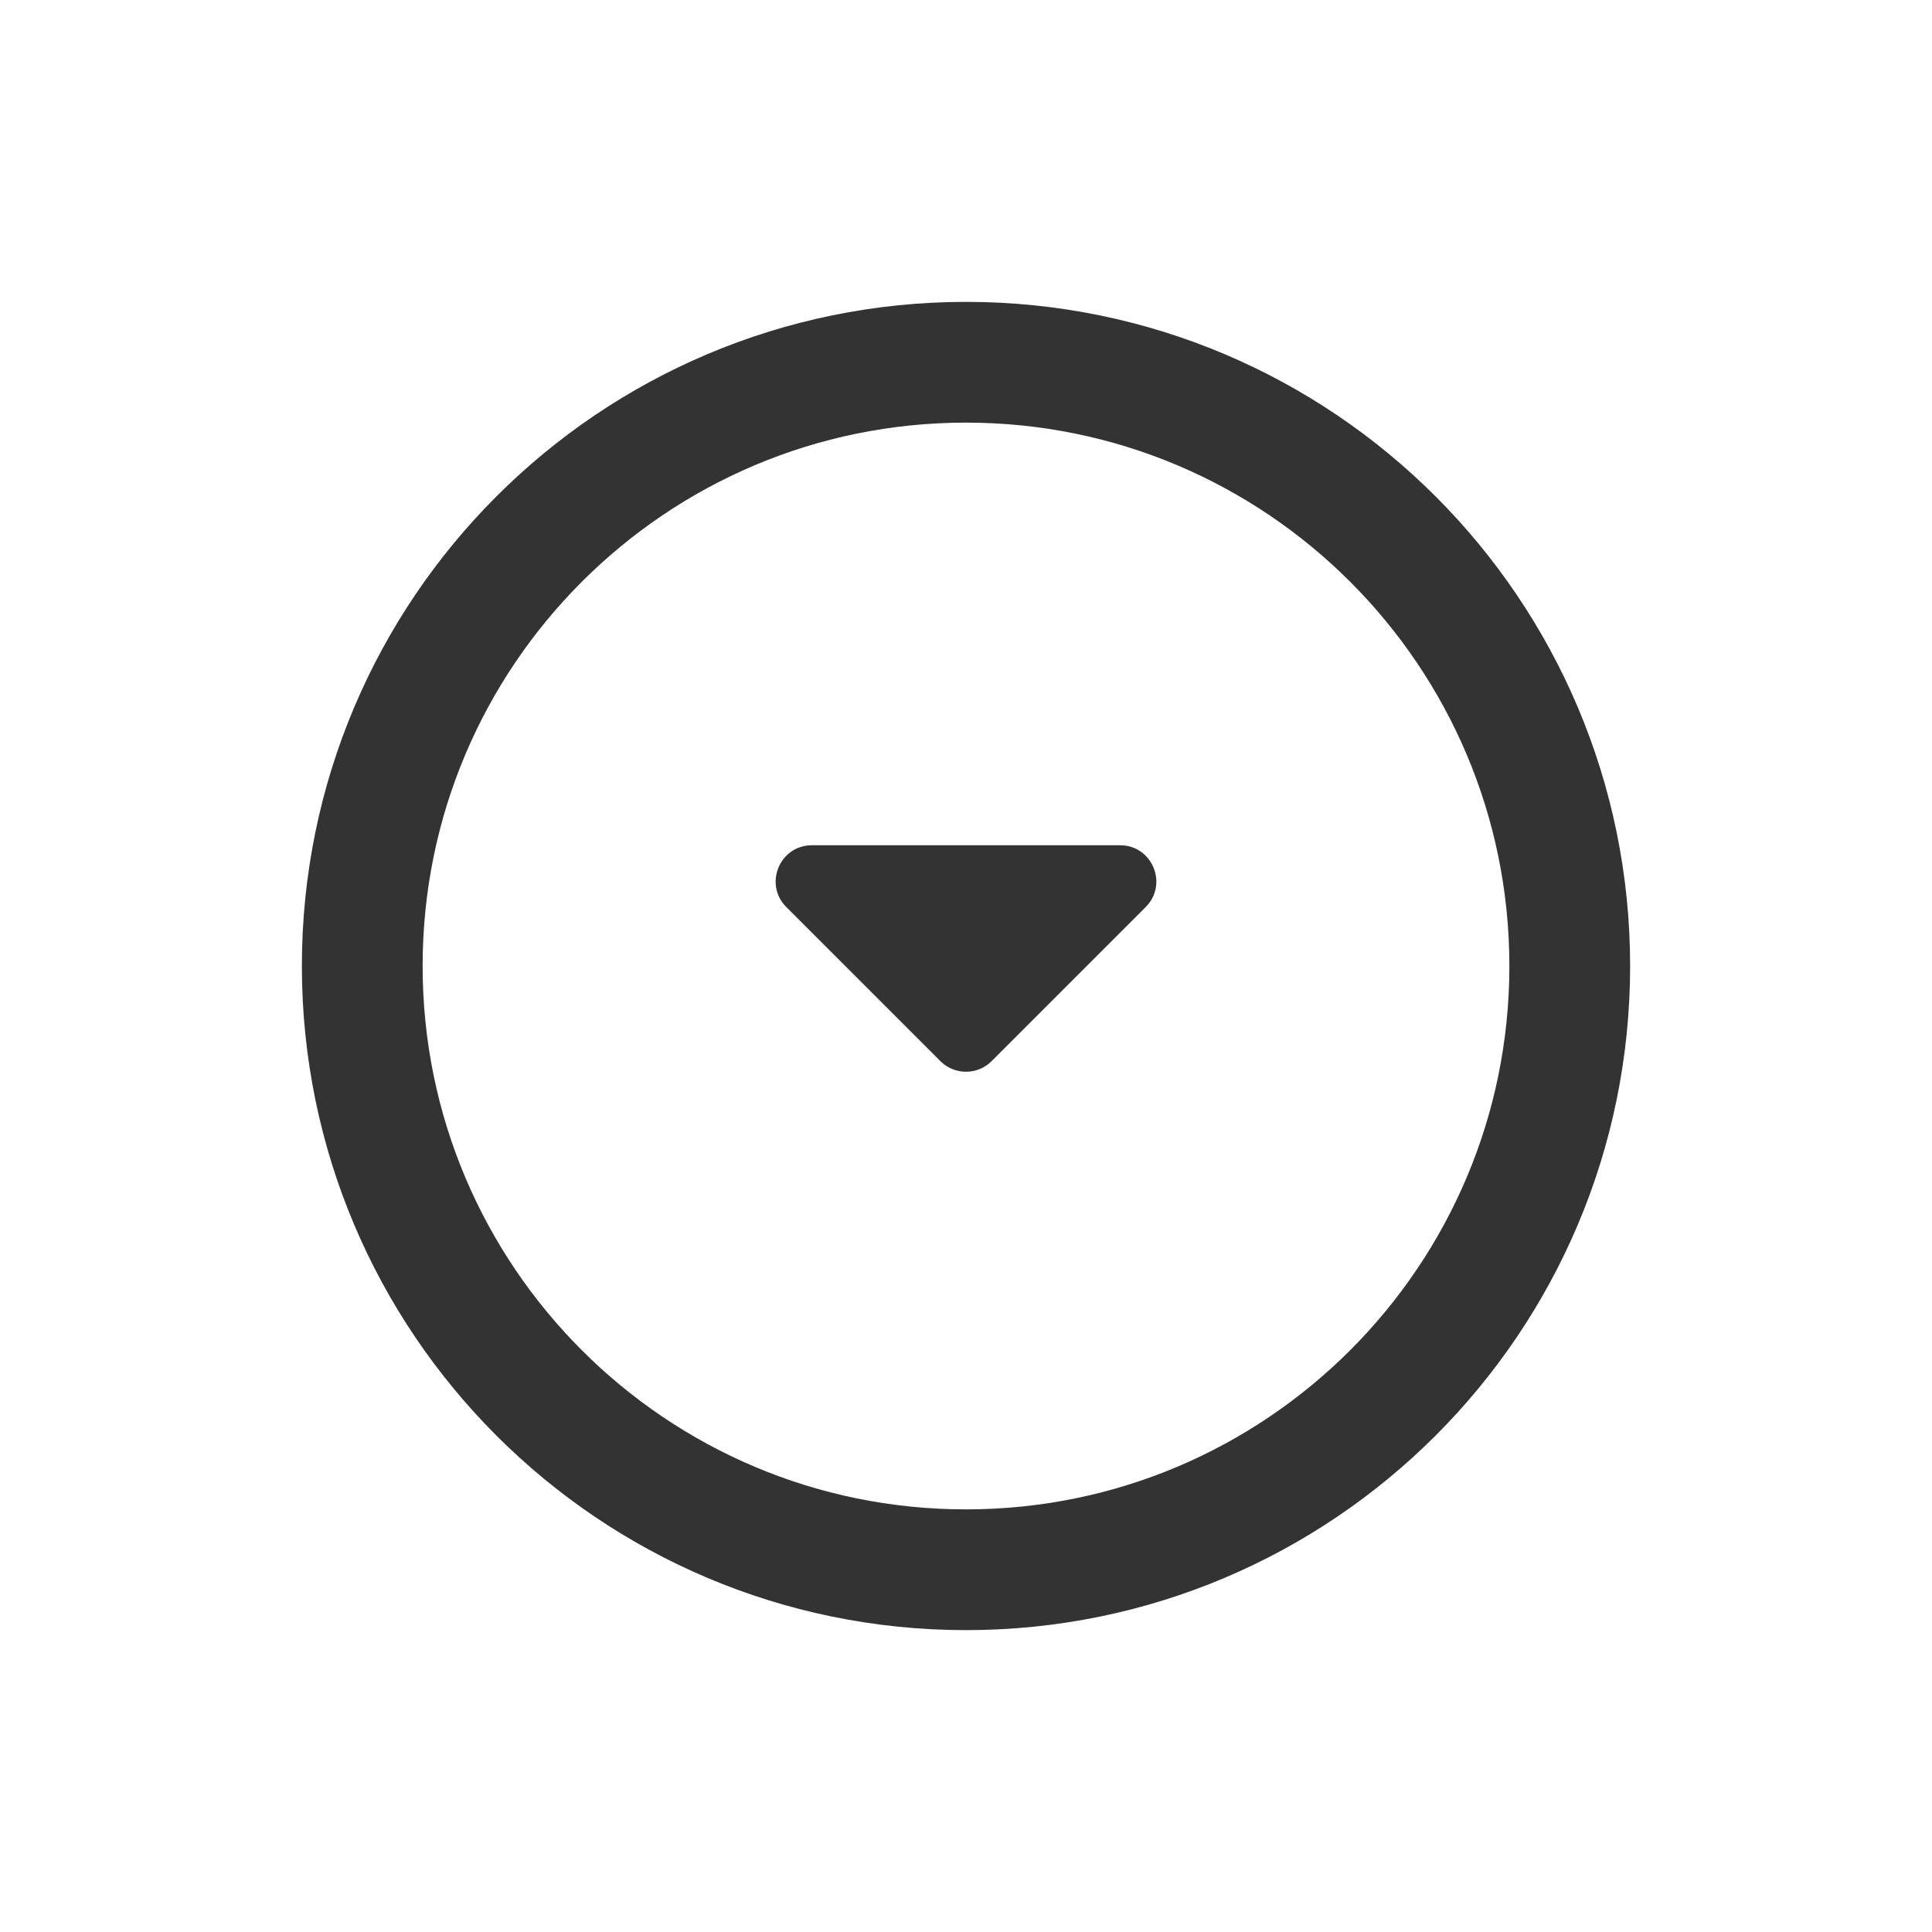
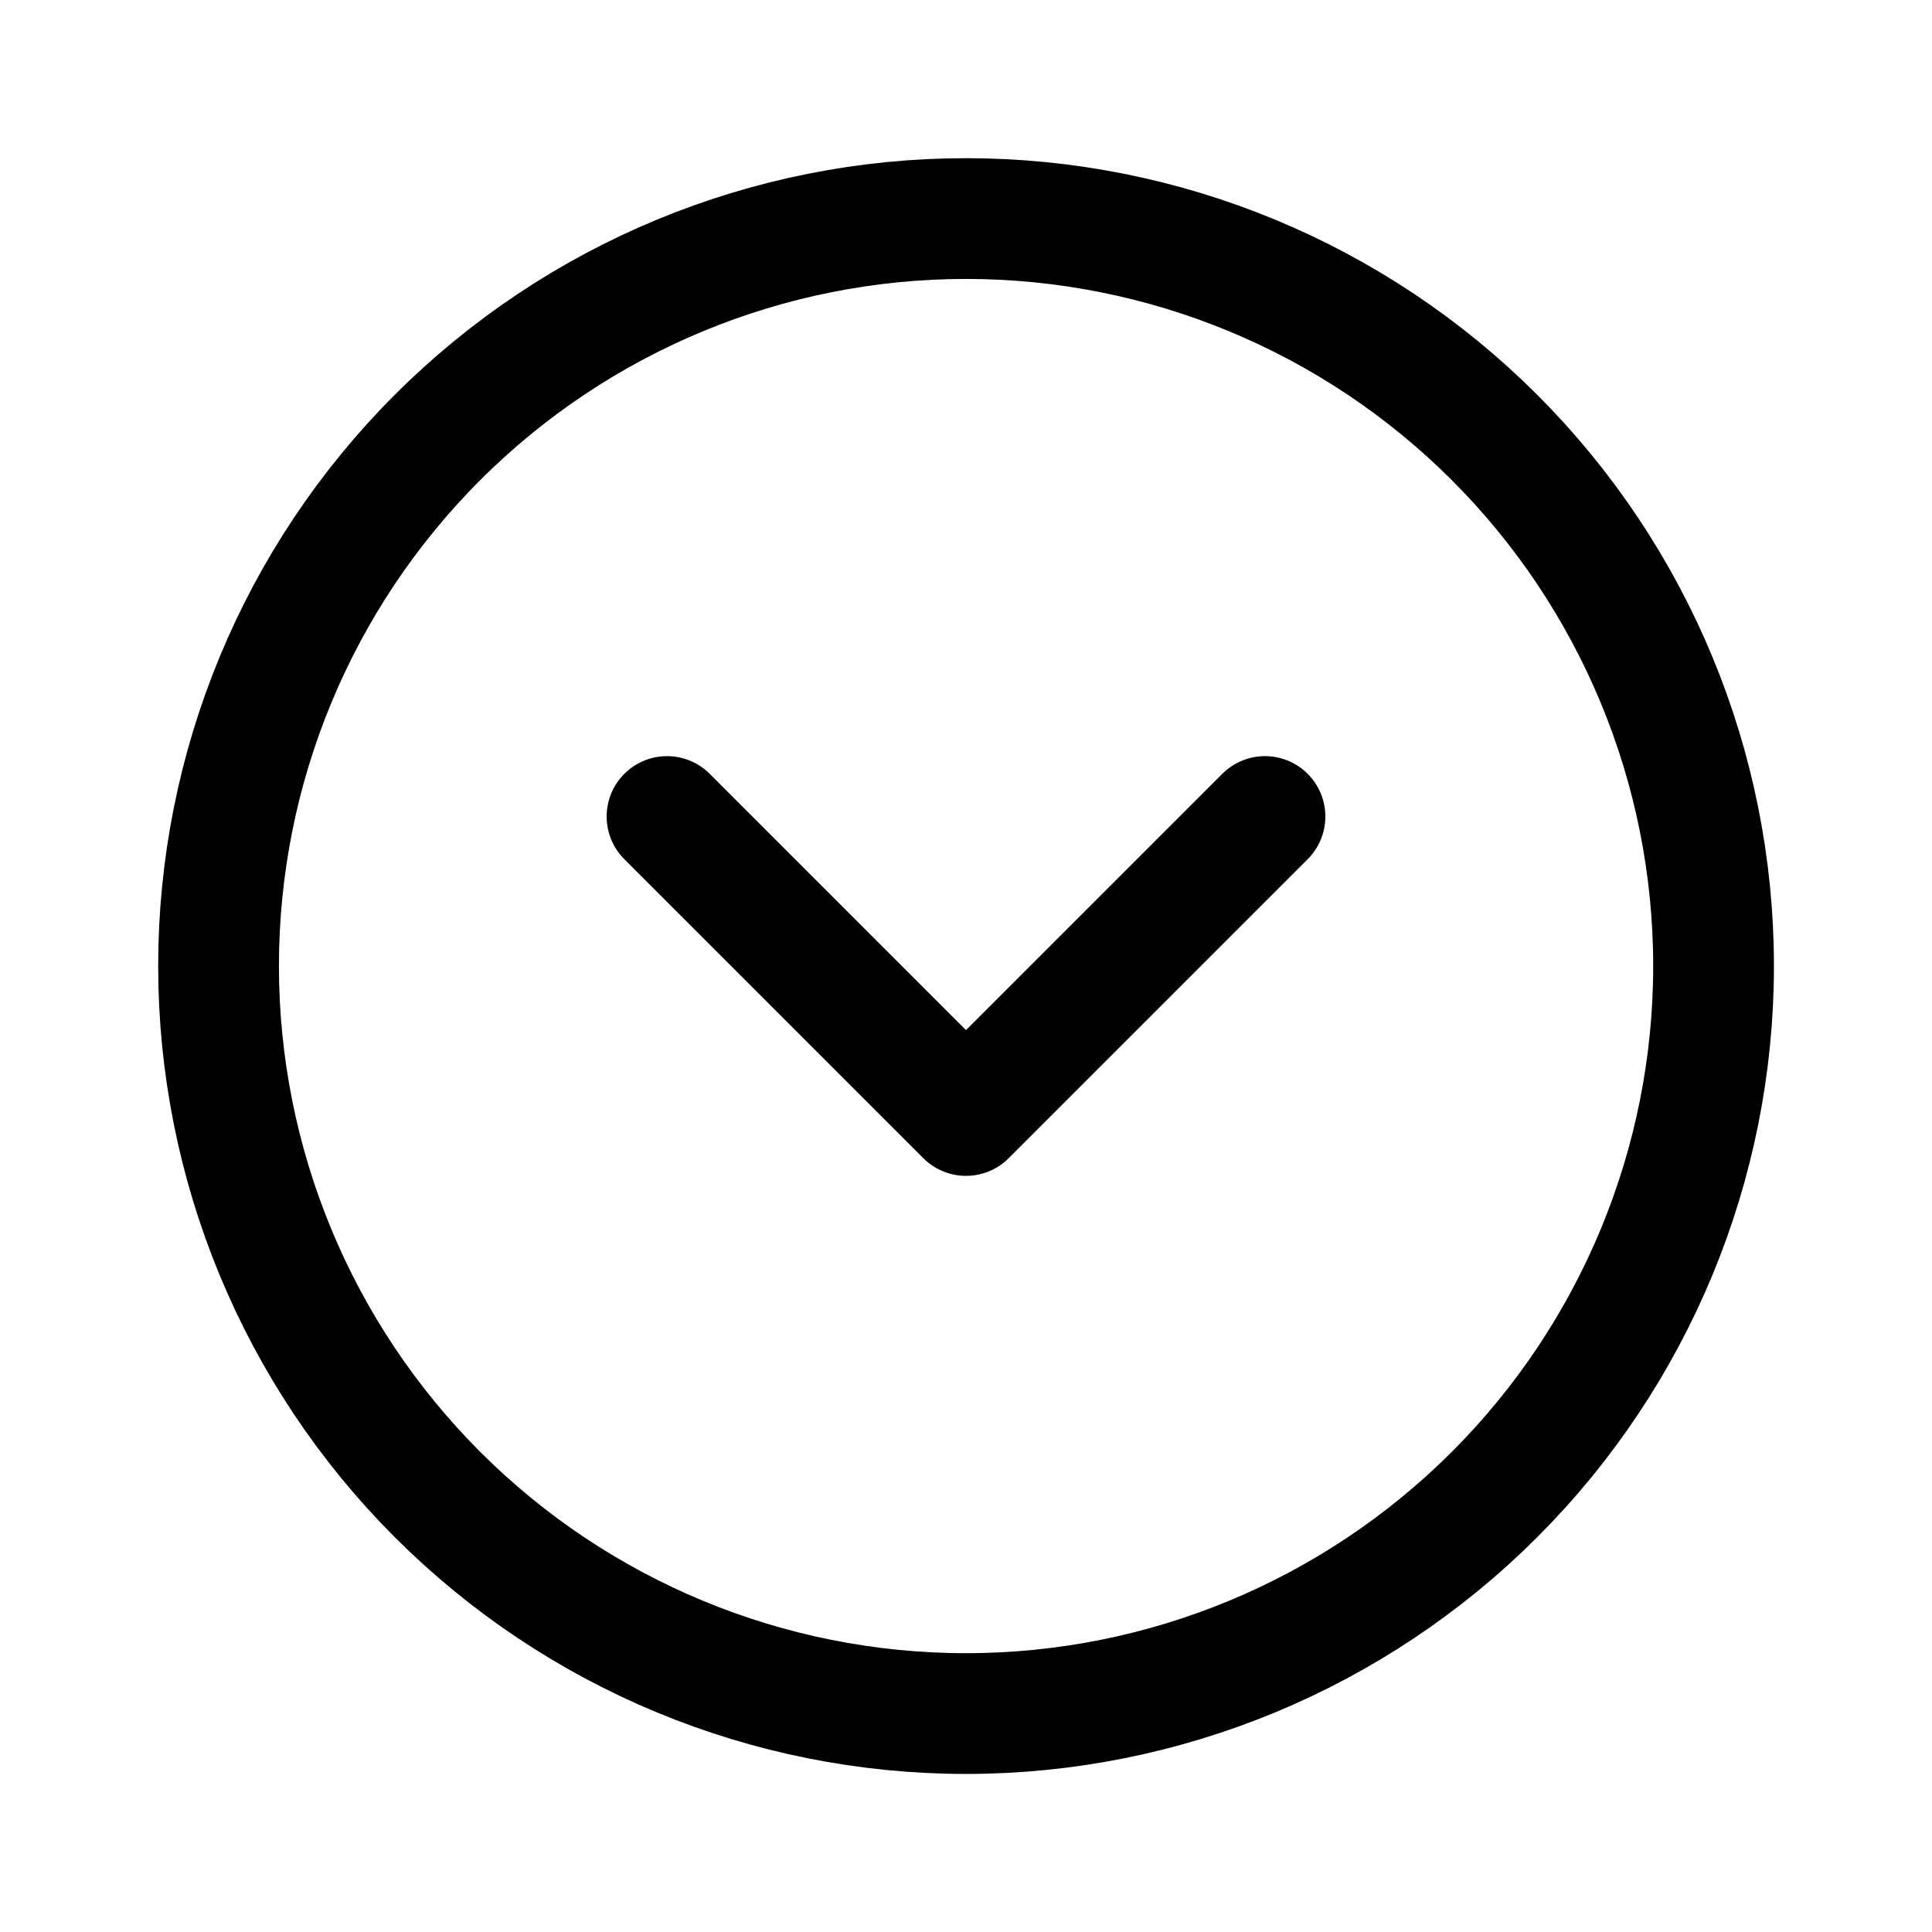
<svg xmlns="http://www.w3.org/2000/svg" width="16" height="16" viewBox="0 0 16 16" fill="none">
-   <path d="M7.788 8.788L6.512 7.512C6.323 7.323 6.457 7 6.724 7H9.276C9.543 7 9.677 7.323 9.488 7.512L8.212 8.788C8.095 8.905 7.905 8.905 7.788 8.788Z" fill="#333333" />
-   <path d="M8 13C10.761 13 13 10.761 13 8C13 5.239 10.761 3 8 3C5.239 3 3 5.239 3 8C3 10.761 5.239 13 8 13Z" stroke="#333333" stroke-linecap="round" stroke-linejoin="round" />
+   <path d="M1.81 8C1.81 9.642 2.462 11.216 3.623 12.377C4.784 13.538 6.358 14.191 8 14.191C9.642 14.191 11.216 13.538 12.377 12.377C13.538 11.216 14.191 9.642 14.191 8C14.191 6.358 13.538 4.784 12.377 3.623C11.216 2.462 9.642 1.81 8 1.81C6.358 1.81 4.784 2.462 3.623 3.623C2.462 4.784 1.81 6.358 1.81 8Z" stroke="black" stroke-linecap="round" stroke-linejoin="round" />
+   <path d="M10.476 6.762L8 9.238L5.524 6.762" stroke="black" stroke-linecap="round" stroke-linejoin="round" />
</svg>
